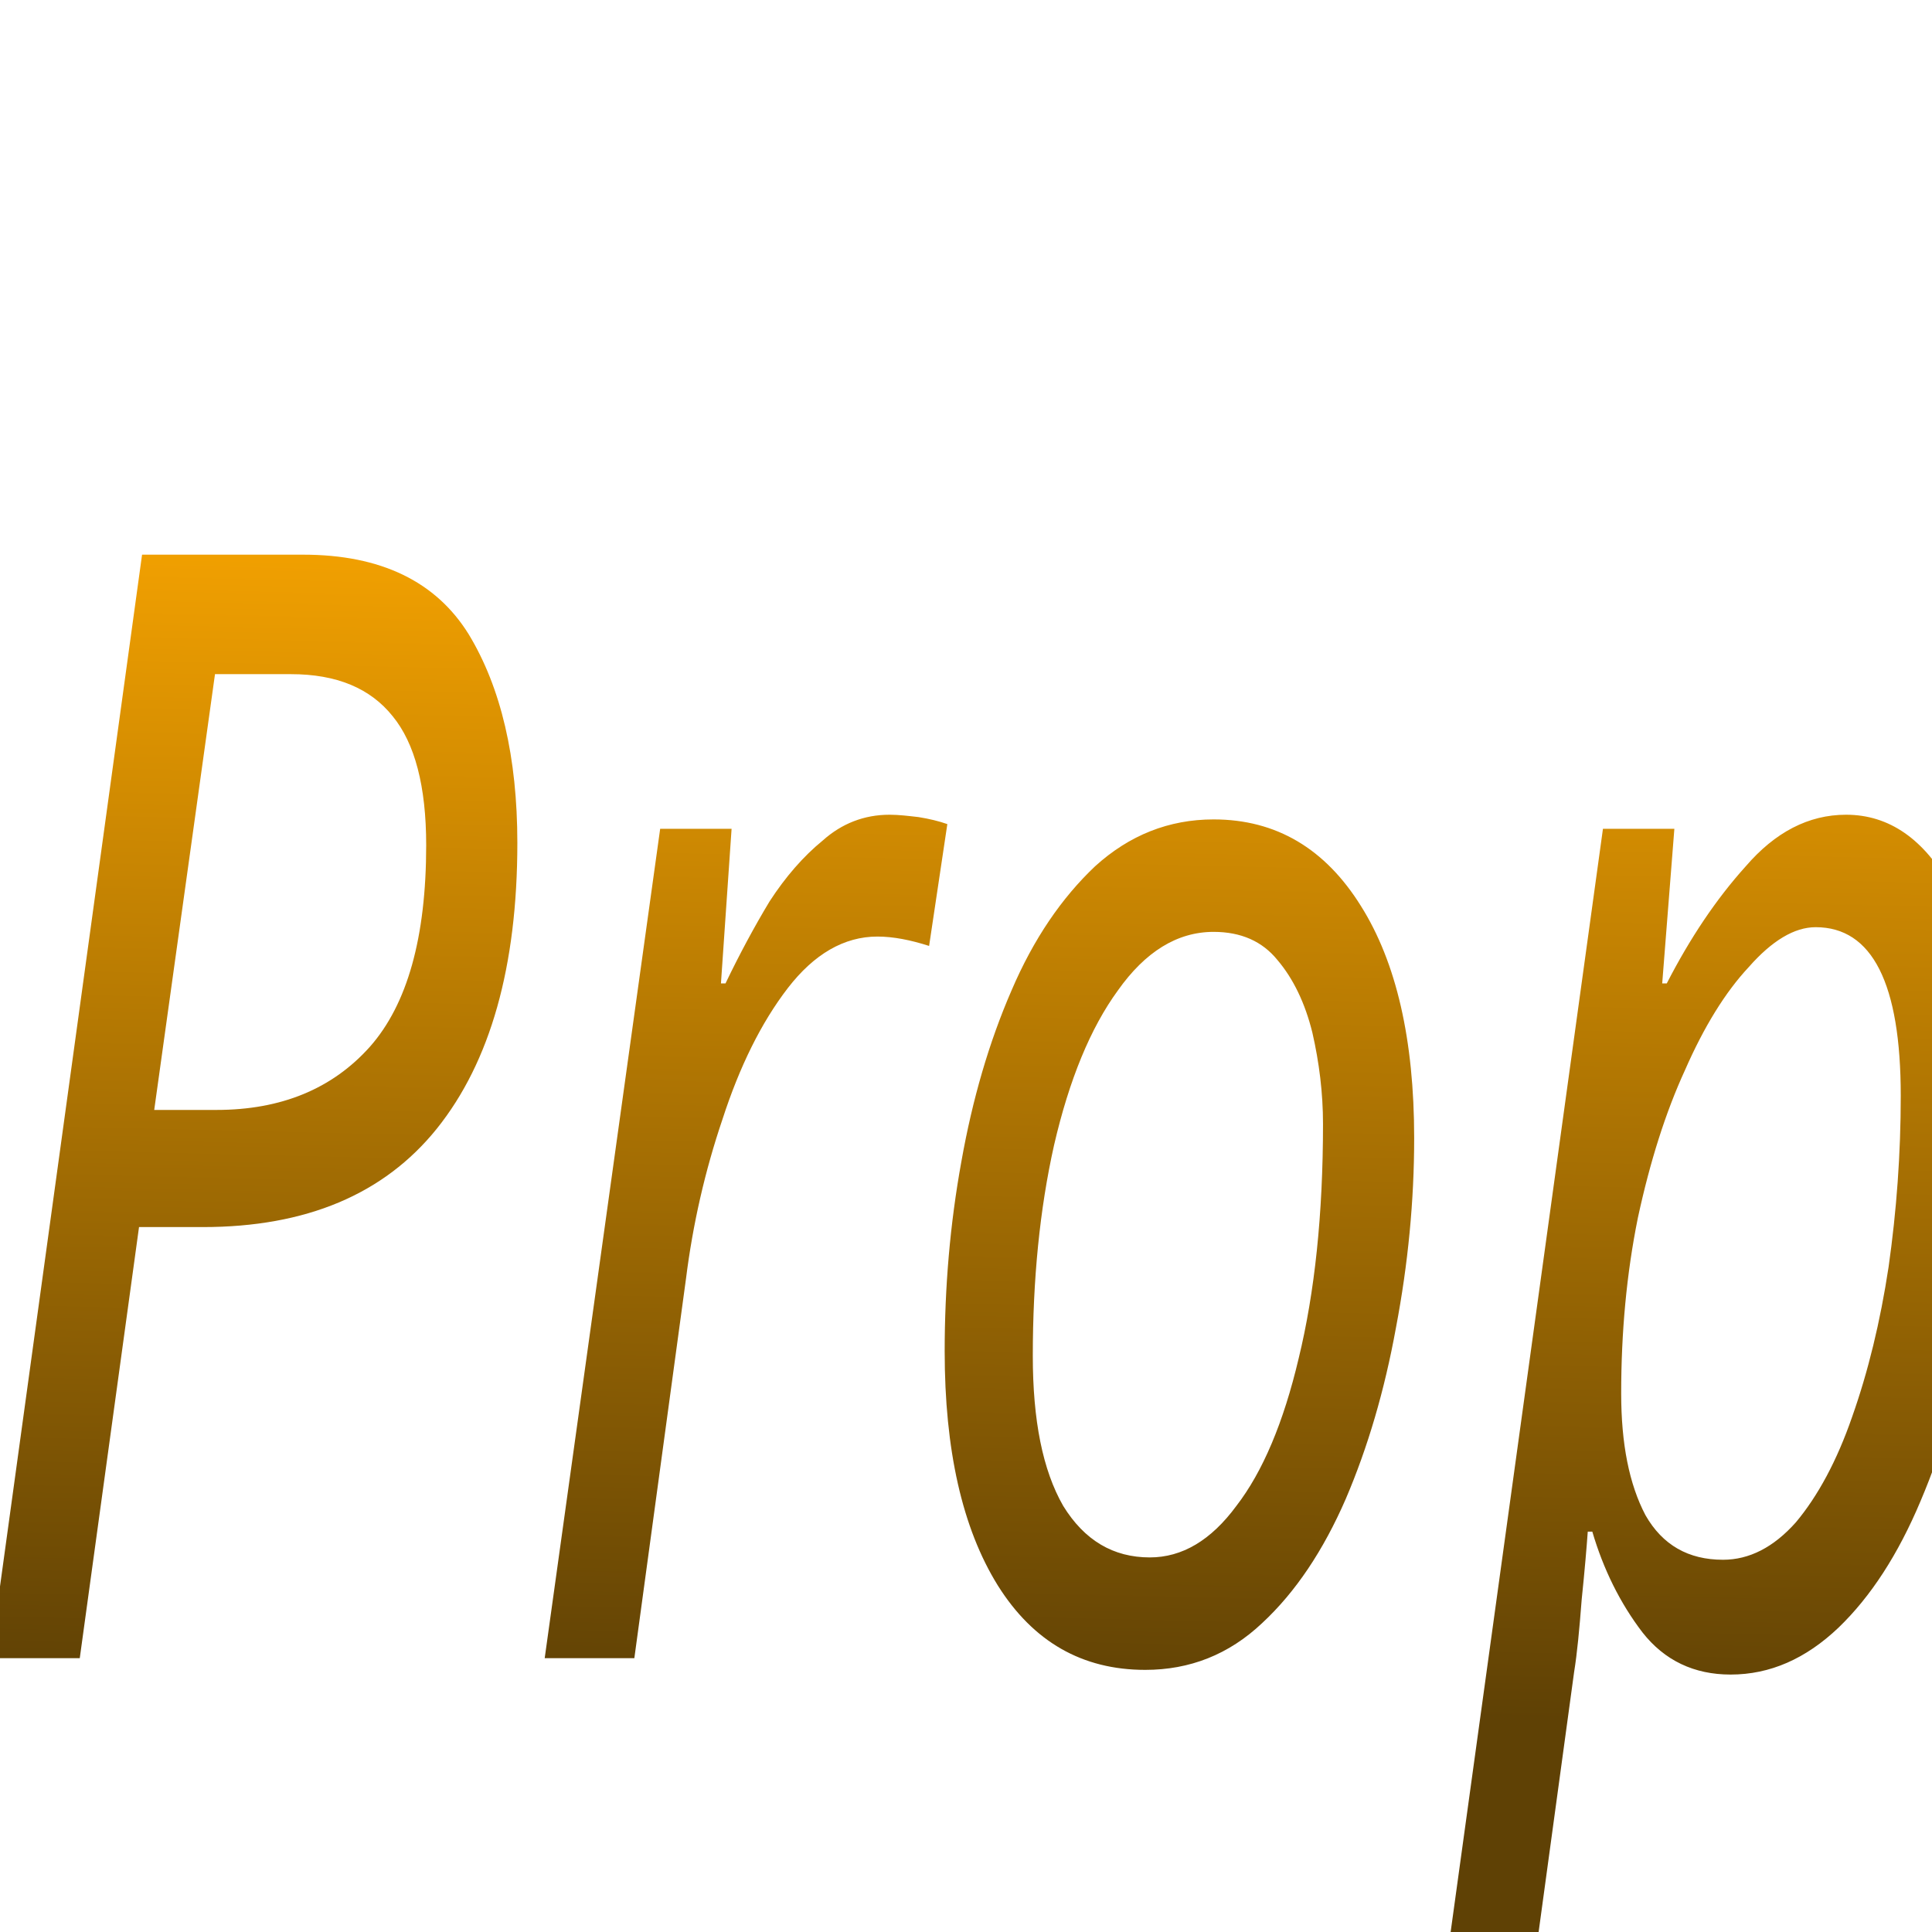
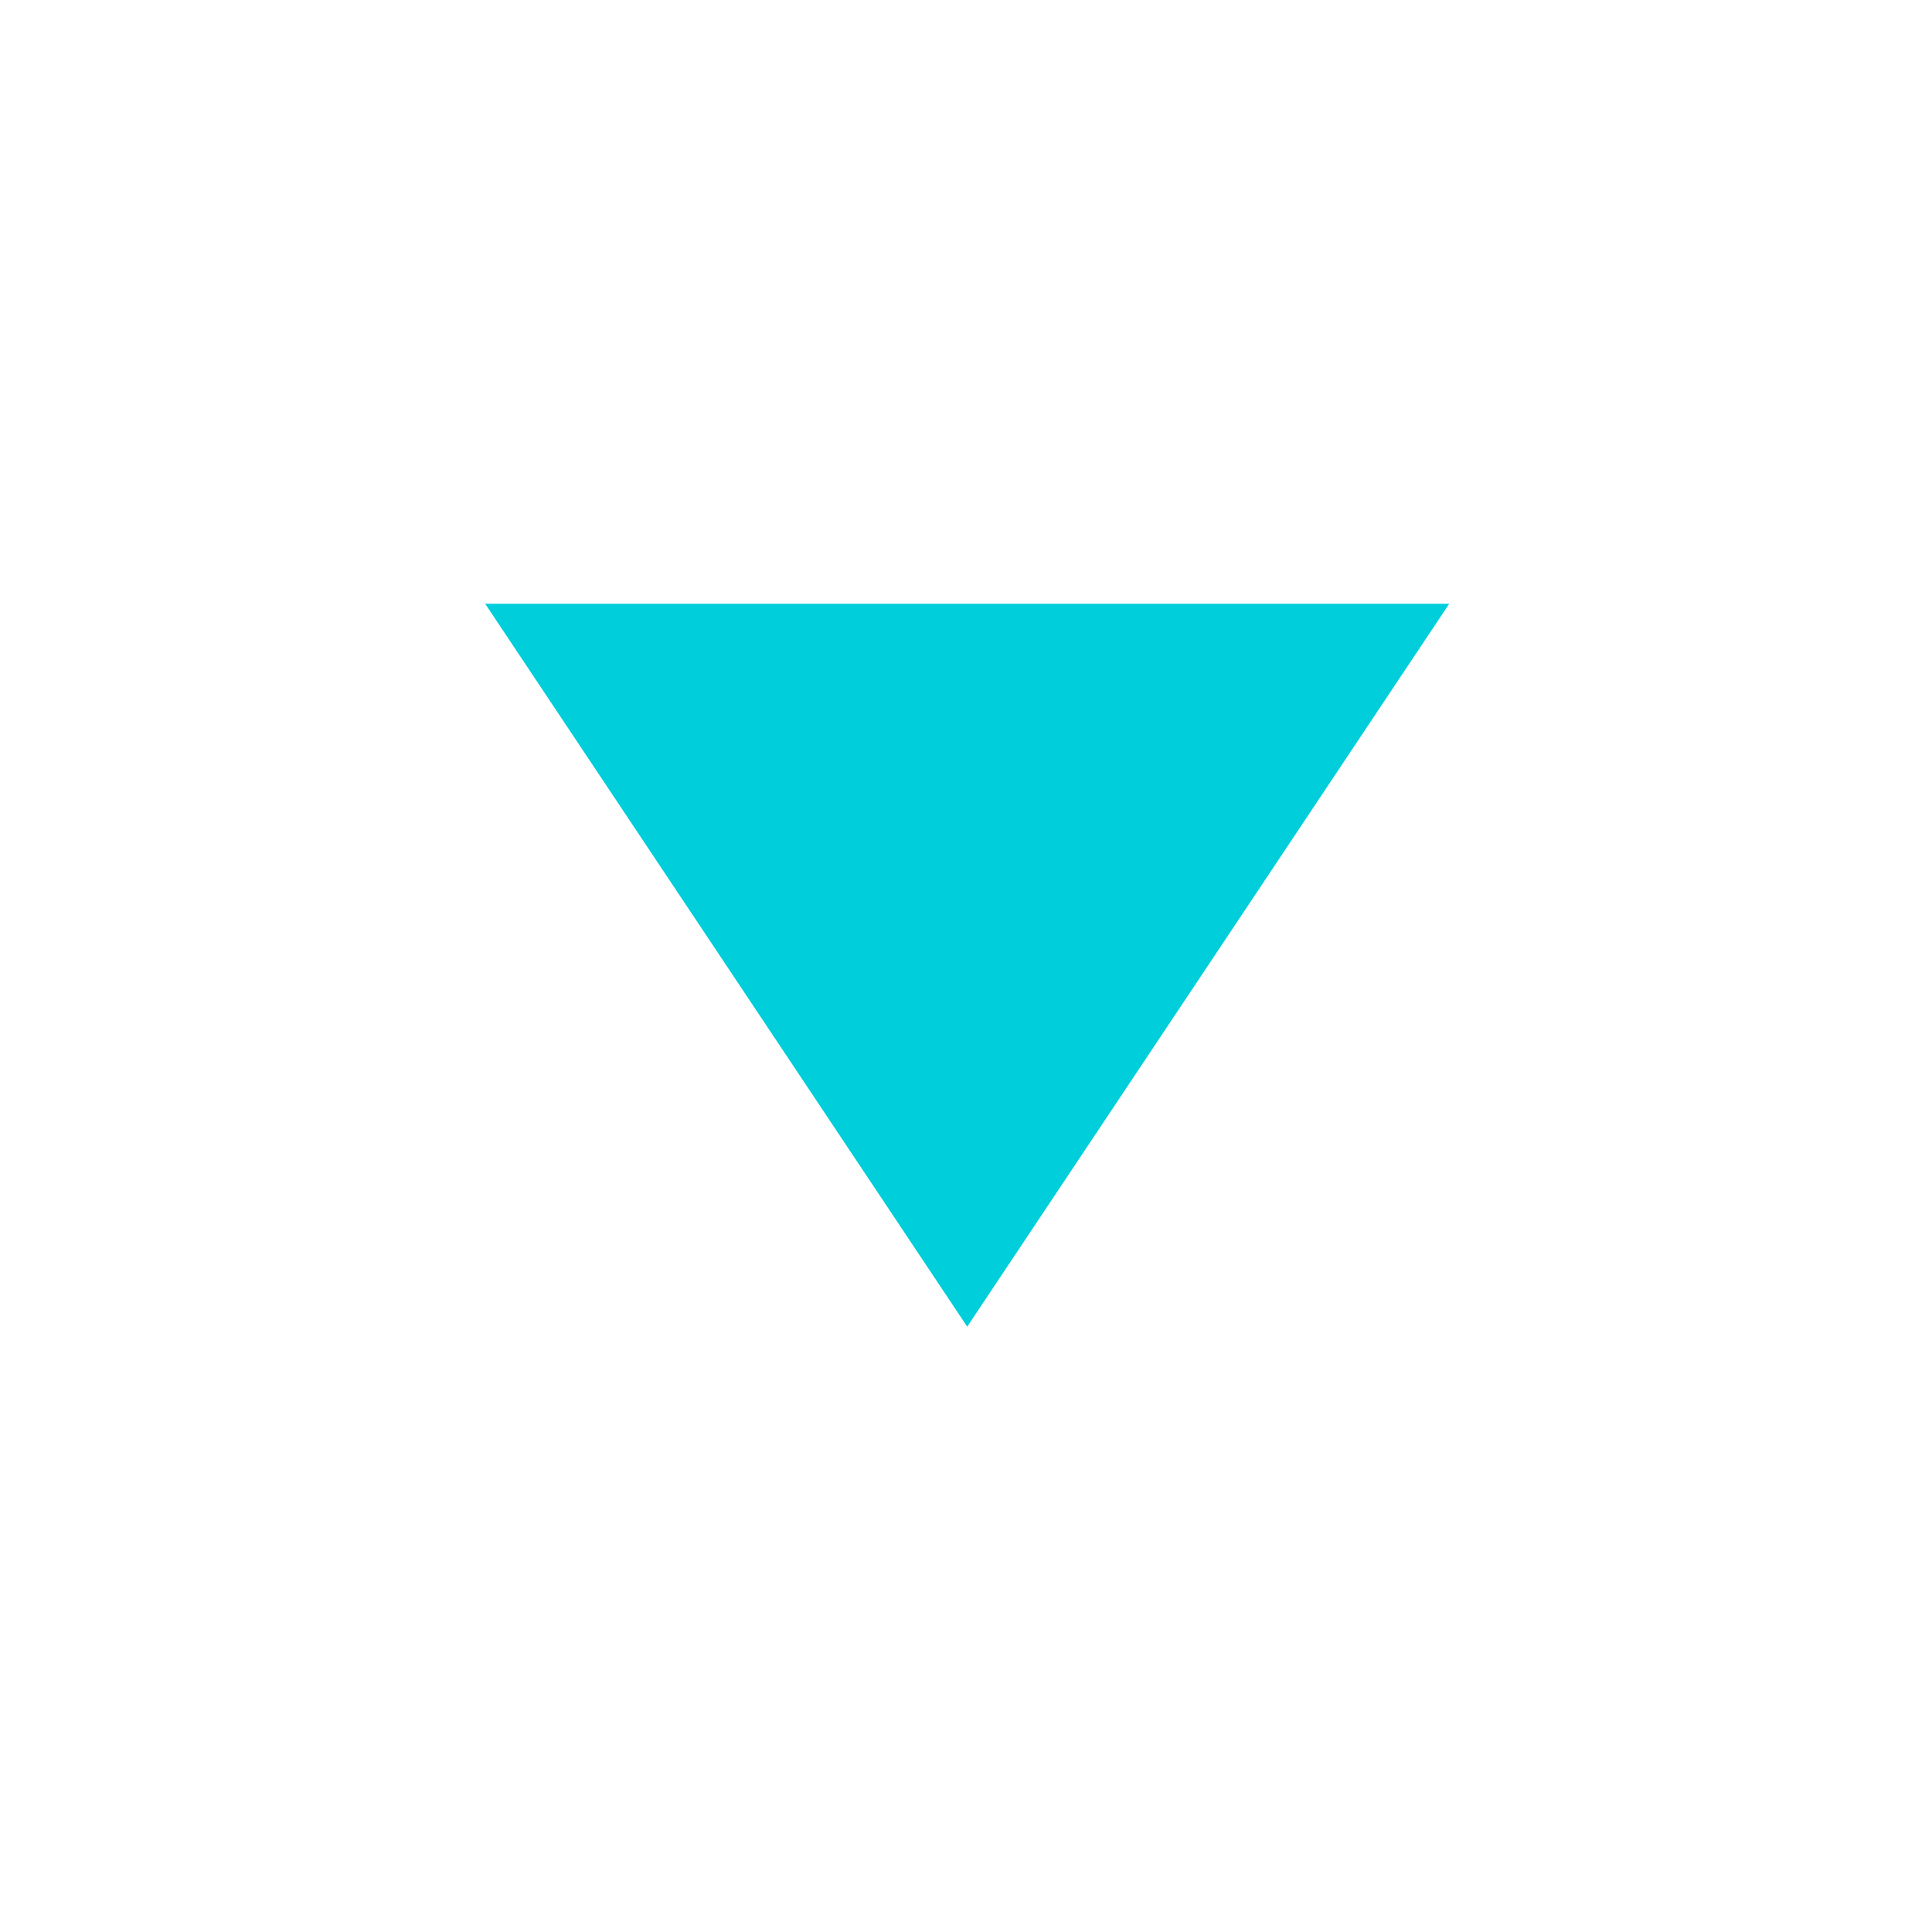
<svg xmlns="http://www.w3.org/2000/svg" xmlns:xlink="http://www.w3.org/1999/xlink" width="16" height="16" id="svg2" version="1.0">
  <defs id="defs4">
-     <linearGradient id="linearGradient4142">
-       <stop style="stop-color:#ffa900;stop-opacity:1;" offset="0" id="stop4144" />
-       <stop style="stop-color:#5f4105;stop-opacity:1;" offset="1" id="stop4146" />
+     <linearGradient id="linearGradient13615">
+       <stop style="stop-color:#01d0fc;stop-opacity:1;" offset="0" id="stop13617" />
+       <stop style="stop-color:#025a6d;stop-opacity:1;" offset="1" id="stop13619" />
    </linearGradient>
-     <linearGradient id="linearGradient3315">
-       <stop style="stop-color:#ff0700;stop-opacity:1;" offset="0" id="stop3317" />
-       <stop style="stop-color:#5e0200;stop-opacity:1;" offset="1" id="stop3319" />
+     <linearGradient id="linearGradient9212">
+       <stop style="stop-color:#07e60b;stop-opacity:1;" offset="0" id="stop9214" />
+       <stop style="stop-color:#045906;stop-opacity:1;" offset="1" id="stop9216" />
    </linearGradient>
-     <linearGradient id="linearGradient6361">
-       <stop style="stop-color:#0033ff;stop-opacity:1;" offset="0" id="stop6363" />
-       <stop style="stop-color:#001053;stop-opacity:1;" offset="1" id="stop6365" />
+     <linearGradient id="linearGradient3352">
+       <stop style="stop-color:#ff3f00;stop-opacity:1;" offset="0" id="stop3354" />
+       <stop style="stop-color:#842405;stop-opacity:1;" offset="1" id="stop3356" />
    </linearGradient>
    <linearGradient id="linearGradient39619">
      <stop style="stop-color:#ff03ae;stop-opacity:1;" offset="0" id="stop39621" />
      <stop style="stop-color:#5c013f;stop-opacity:0.99;" offset="1" id="stop39623" />
    </linearGradient>
    <linearGradient id="linearGradient38642">
      <stop style="stop-color:#f72800;stop-opacity:1;" offset="0" id="stop38644" />
      <stop style="stop-color:#661708;stop-opacity:1;" offset="1" id="stop38646" />
    </linearGradient>
    <linearGradient id="linearGradient37664">
      <stop style="stop-color:#e0b000;stop-opacity:1;" offset="0" id="stop37666" />
      <stop style="stop-color:#665000;stop-opacity:1;" offset="1" id="stop37668" />
    </linearGradient>
    <linearGradient id="linearGradient21624">
      <stop style="stop-color:#077f22;stop-opacity:1;" offset="0" id="stop21626" />
      <stop style="stop-color:#00ff39;stop-opacity:1;" offset="1" id="stop21628" />
    </linearGradient>
    <linearGradient xlink:href="#linearGradient37664" id="linearGradient37670" x1="8.01" y1="2.935" x2="8.01" y2="14.917" gradientUnits="userSpaceOnUse" />
    <linearGradient xlink:href="#linearGradient39619" id="linearGradient39625" x1="8.01" y1="2.796" x2="8.01" y2="14.917" gradientUnits="userSpaceOnUse" />
-     <linearGradient xlink:href="#linearGradient3315" id="linearGradient3321" x1="9.105" y1="5.351" x2="9.051" y2="14.893" gradientUnits="userSpaceOnUse" gradientTransform="translate(4.0360369e-2,0.5577853)" />
-     <linearGradient xlink:href="#linearGradient4142" id="linearGradient4148" x1="10.927" y1="2.86" x2="10.799" y2="11.18" gradientUnits="userSpaceOnUse" gradientTransform="translate(4.9795041e-2,0.2099043)" />
+     <linearGradient xlink:href="#linearGradient3352" id="linearGradient3358" x1="10.409" y1="4.581" x2="10.409" y2="10.762" gradientUnits="userSpaceOnUse" />
+     <linearGradient xlink:href="#linearGradient13615" id="linearGradient13621" x1="8.72" y1="3.889" x2="8.531" y2="13.559" gradientUnits="userSpaceOnUse" gradientTransform="matrix(1.010088,0,0,1.010088,0.2935083,-0.3578444)" />
  </defs>
  <g id="layer1">
-     <text xml:space="preserve" style="font-size:10.305px;font-style:italic;font-weight:normal;fill:url(#linearGradient4148);fill-opacity:1;stroke:none;stroke-width:1px;stroke-linecap:butt;stroke-linejoin:miter;stroke-opacity:1;font-family:Traditional Arabic" x="-0.522" y="11.06" id="text2198" transform="scale(0.8053061,1.241764)">
-       <tspan id="tspan2200" x="-0.522" y="11.06" style="fill:url(#linearGradient4148);fill-opacity:1">Prop</tspan>
-     </text>
+     <path style="fill:#00cedb;fill-opacity:1;stroke:none;stroke-width:1.111;stroke-miterlimit:4;stroke-opacity:1" d="M 4.018,5 L 8.01,10.987 L 12.002,5 L 4.018,5 z " id="rect3165" />
  </g>
</svg>
